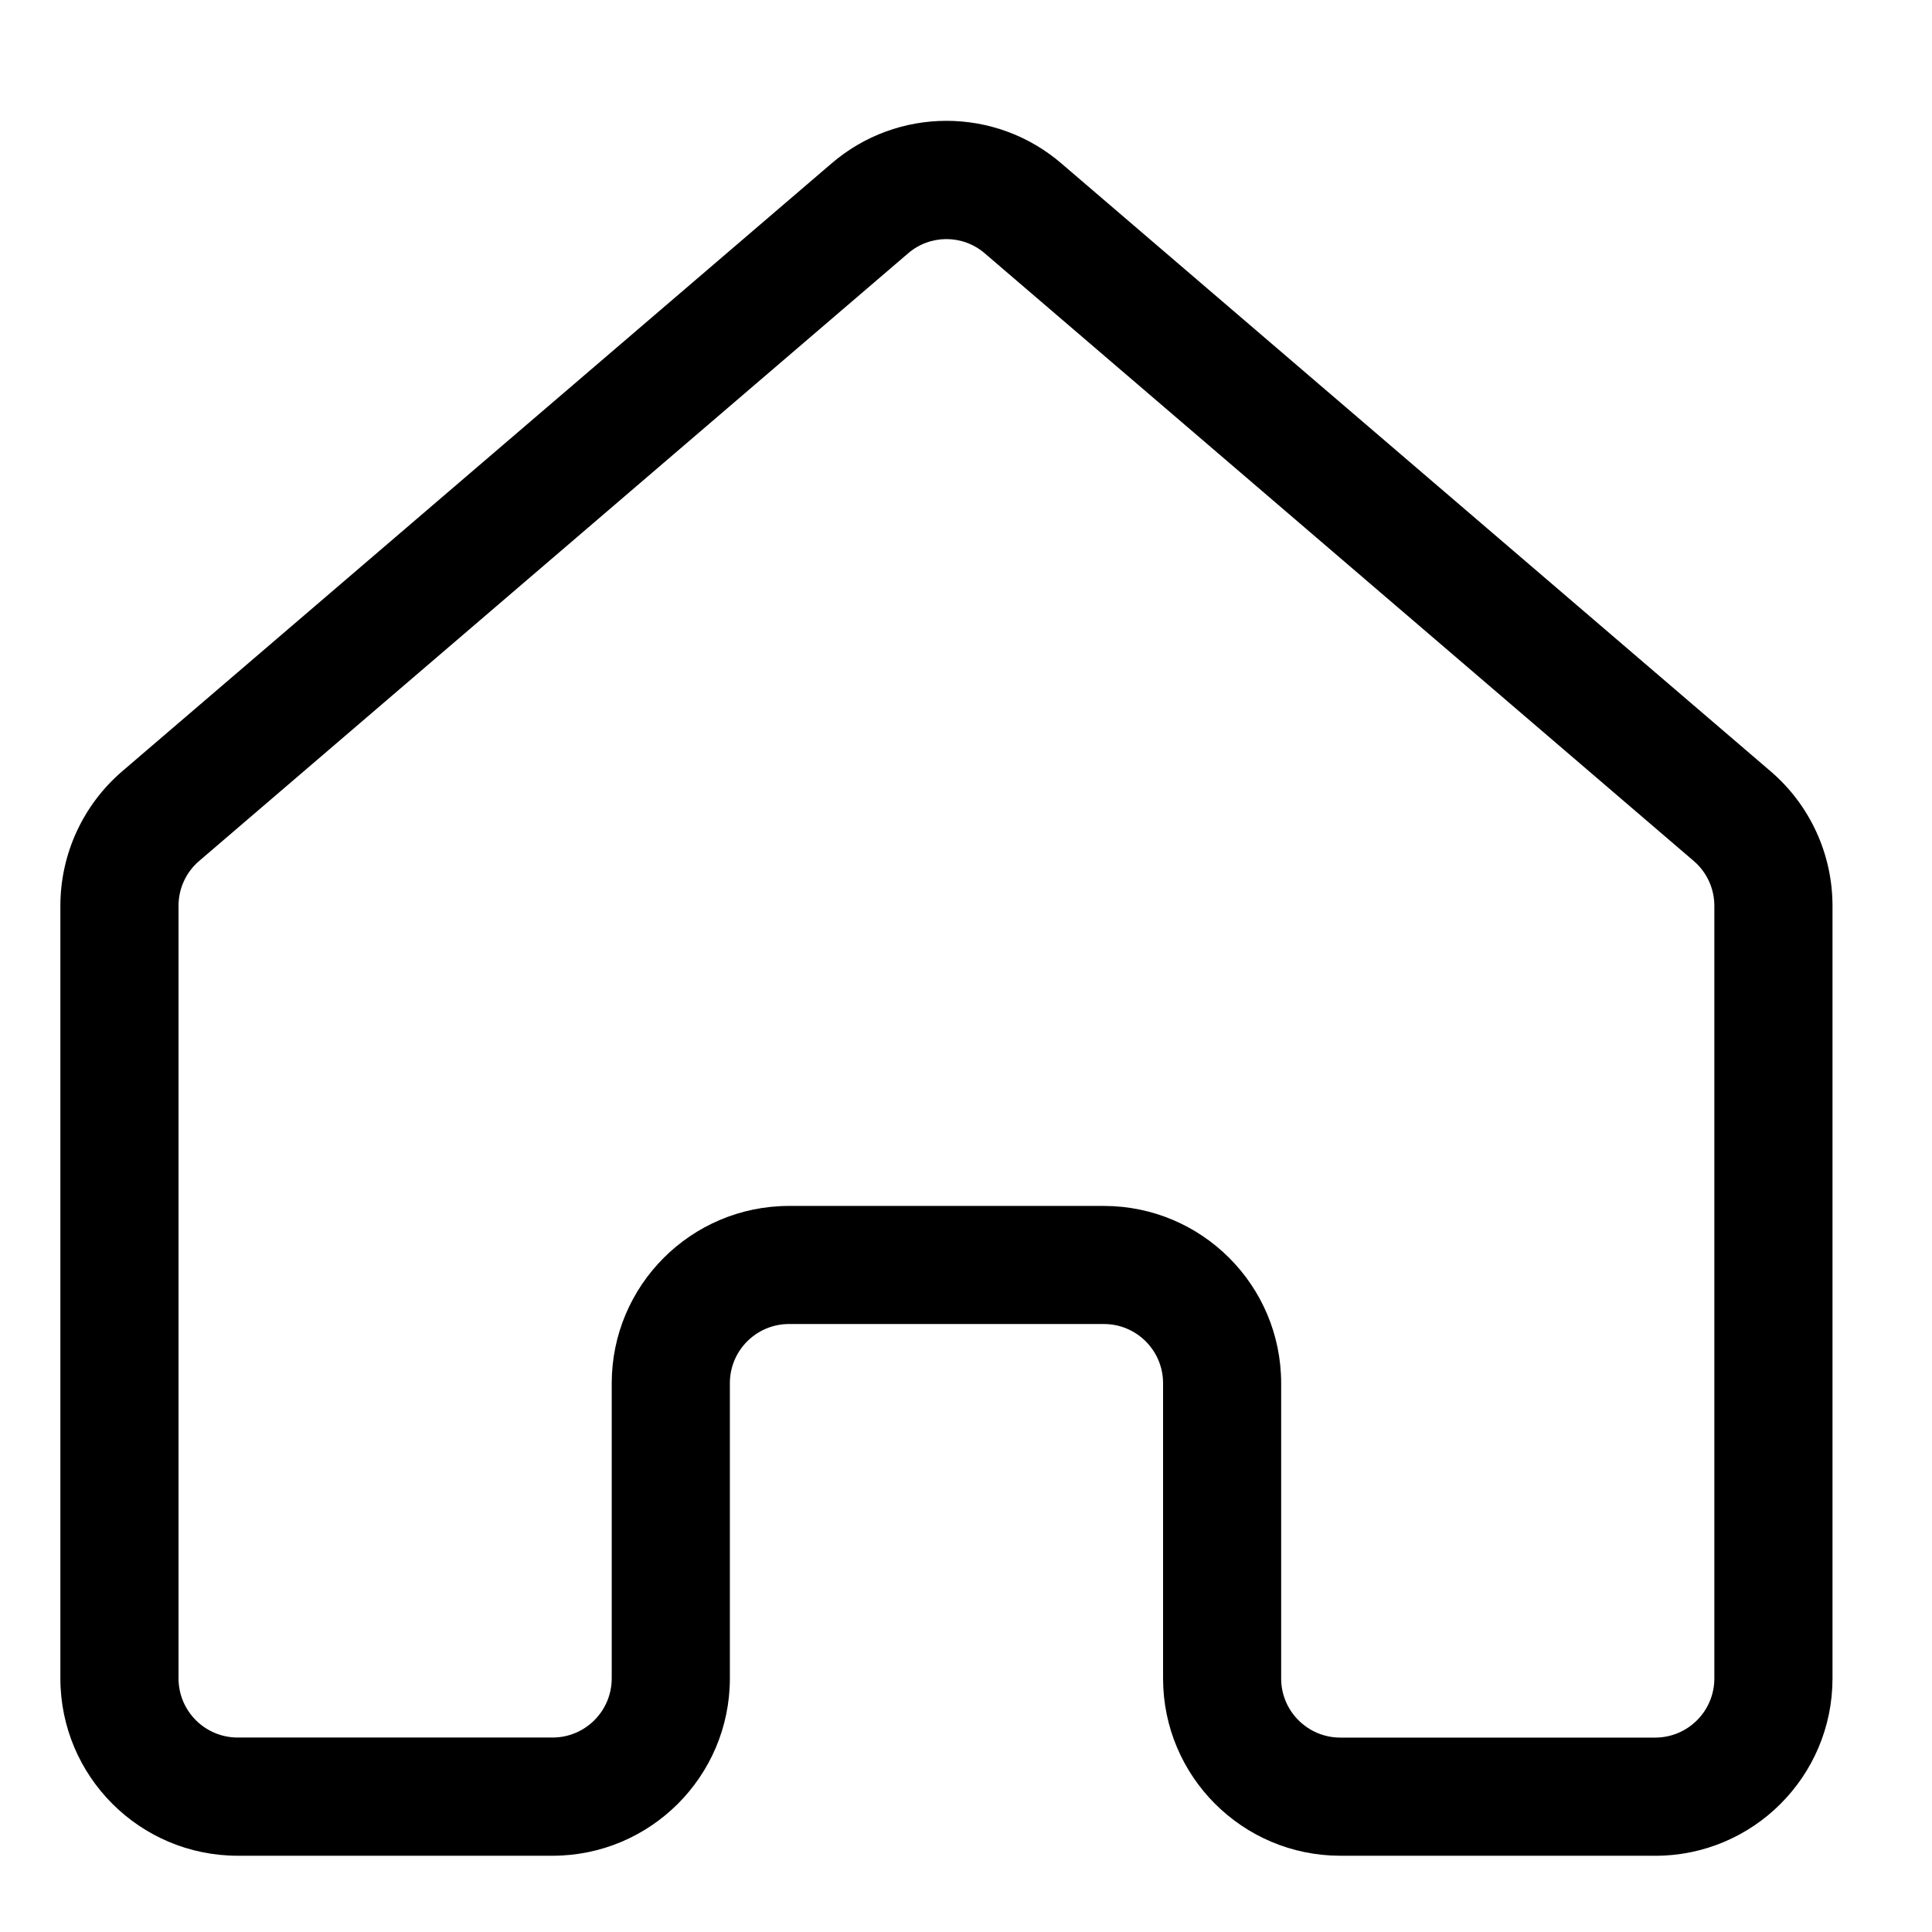
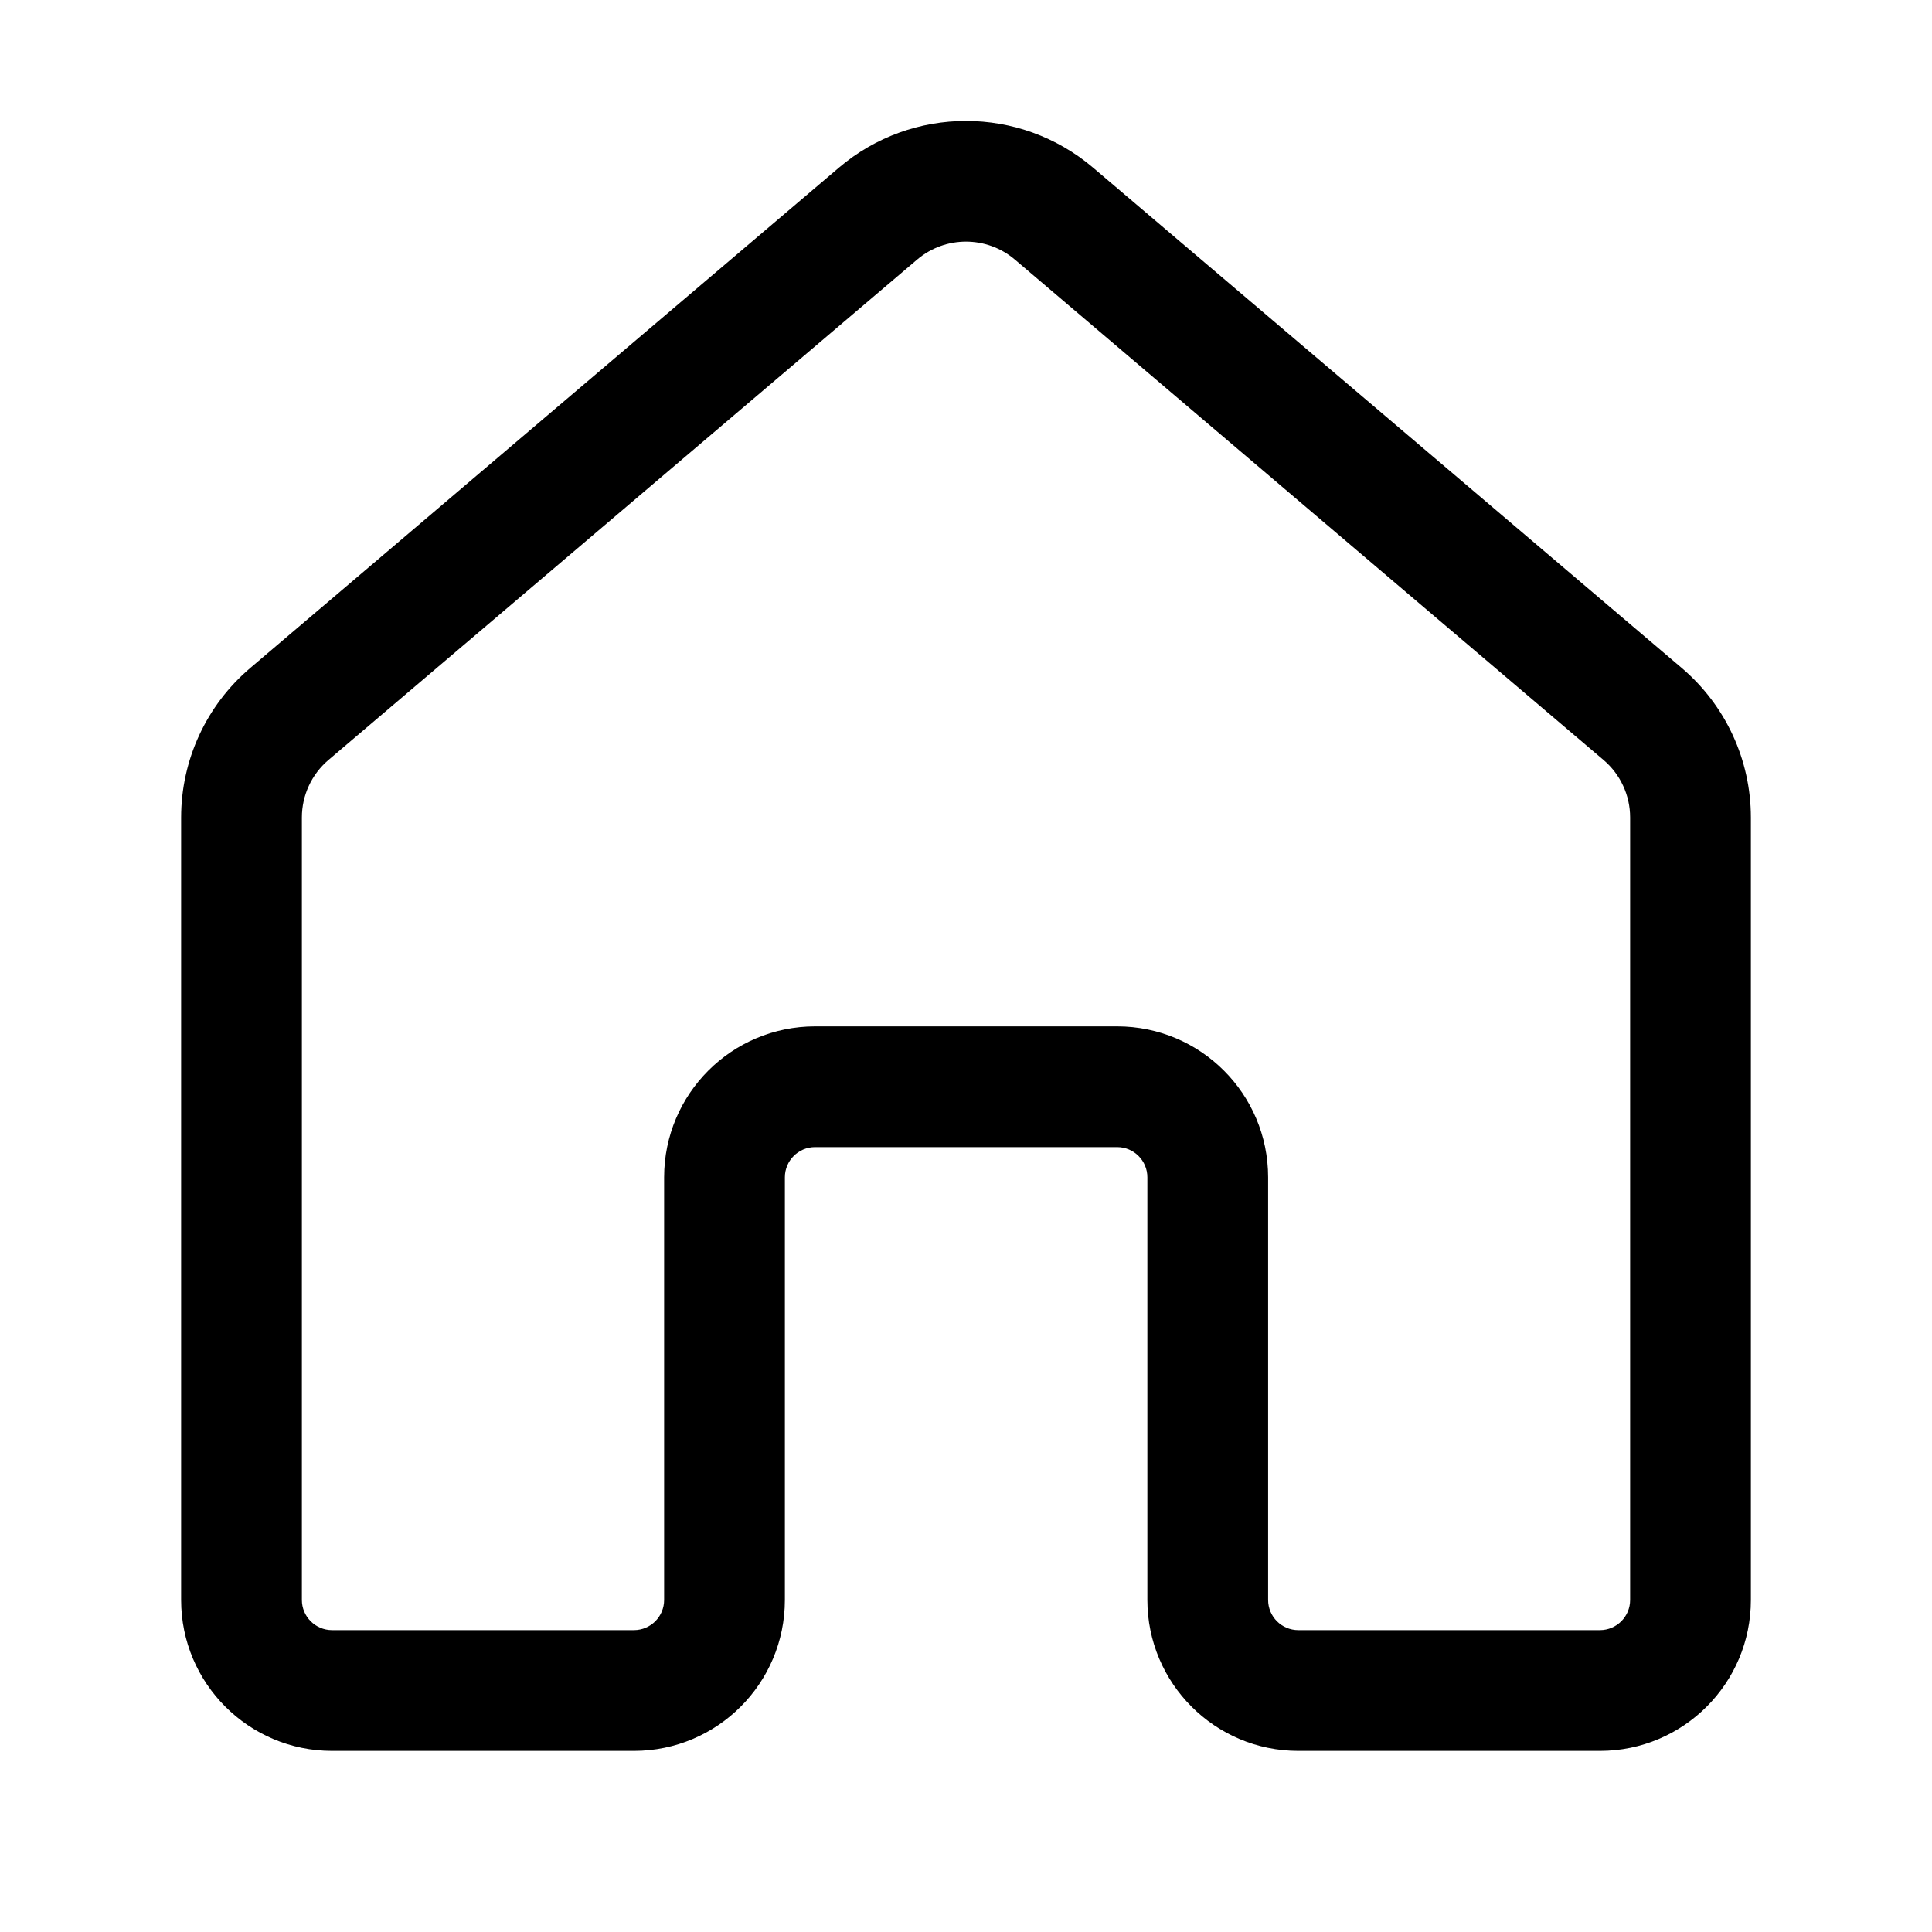
- <svg xmlns="http://www.w3.org/2000/svg" class="svg-icon" style="width: 1em; height: 1em;vertical-align: middle;fill: currentColor;overflow: hidden;" viewBox="0 0 1024 1024" version="1.1">
-   <path d="M418.144 639.168h166.976a94.016 94.016 0 0 1 93.92 93.952v156.544c0 17.248 14.08 31.296 31.328 31.296h166.976a31.36 31.36 0 0 0 31.296-31.296V480.128a31.264 31.264 0 0 0-10.912-23.776L522.016 134.336a31.104 31.104 0 0 0-40.768 0L105.568 456.32a31.2 31.2 0 0 0-10.944 23.776v409.536a31.36 31.36 0 0 0 31.296 31.296h167.008a31.36 31.36 0 0 0 31.296-31.296V733.12a94.048 94.048 0 0 1 93.92-93.952z m459.2 344.416h-166.976a94.016 94.016 0 0 1-93.92-93.92V733.12a31.36 31.36 0 0 0-31.328-31.36h-166.976a31.36 31.36 0 0 0-31.296 31.36v156.544a94.048 94.048 0 0 1-93.92 93.92H125.92A94.048 94.048 0 0 1 32 889.664V480.128c0-27.456 11.968-53.472 32.8-71.36L440.512 86.816a93.44 93.44 0 0 1 122.272 0l375.712 322.016a93.888 93.888 0 0 1 32.768 71.328v409.536a94.016 94.016 0 0 1-93.92 93.92z" />
+ <svg xmlns="http://www.w3.org/2000/svg" width="32" height="32" viewBox="0 0 32 32">
+   <path fill="currentColor" d="M16.81 4.3a1.25 1.25 0 0 0-1.62 0l-9.75 8.288a1.25 1.25 0 0 0-.44.953V26.5a.5.5 0 0 0 .5.5h5a.5.5 0 0 0 .5-.5v-7a2.5 2.5 0 0 1 2.5-2.5h5.004a2.5 2.5 0 0 1 2.5 2.5v7a.5.5 0 0 0 .5.5H26.5a.5.5 0 0 0 .5-.5V13.54a1.25 1.25 0 0 0-.44-.952zm-2.915-1.523a3.25 3.25 0 0 1 4.21 0l9.75 8.287A3.25 3.25 0 0 1 29 13.54V26.5a2.5 2.5 0 0 1-2.5 2.5h-4.996a2.5 2.5 0 0 1-2.5-2.5v-7a.5.5 0 0 0-.5-.5H13.5a.5.5 0 0 0-.5.5v7a2.5 2.5 0 0 1-2.5 2.5h-5A2.5 2.5 0 0 1 3 26.5V13.54a3.25 3.25 0 0 1 1.145-2.476z" />
</svg>
